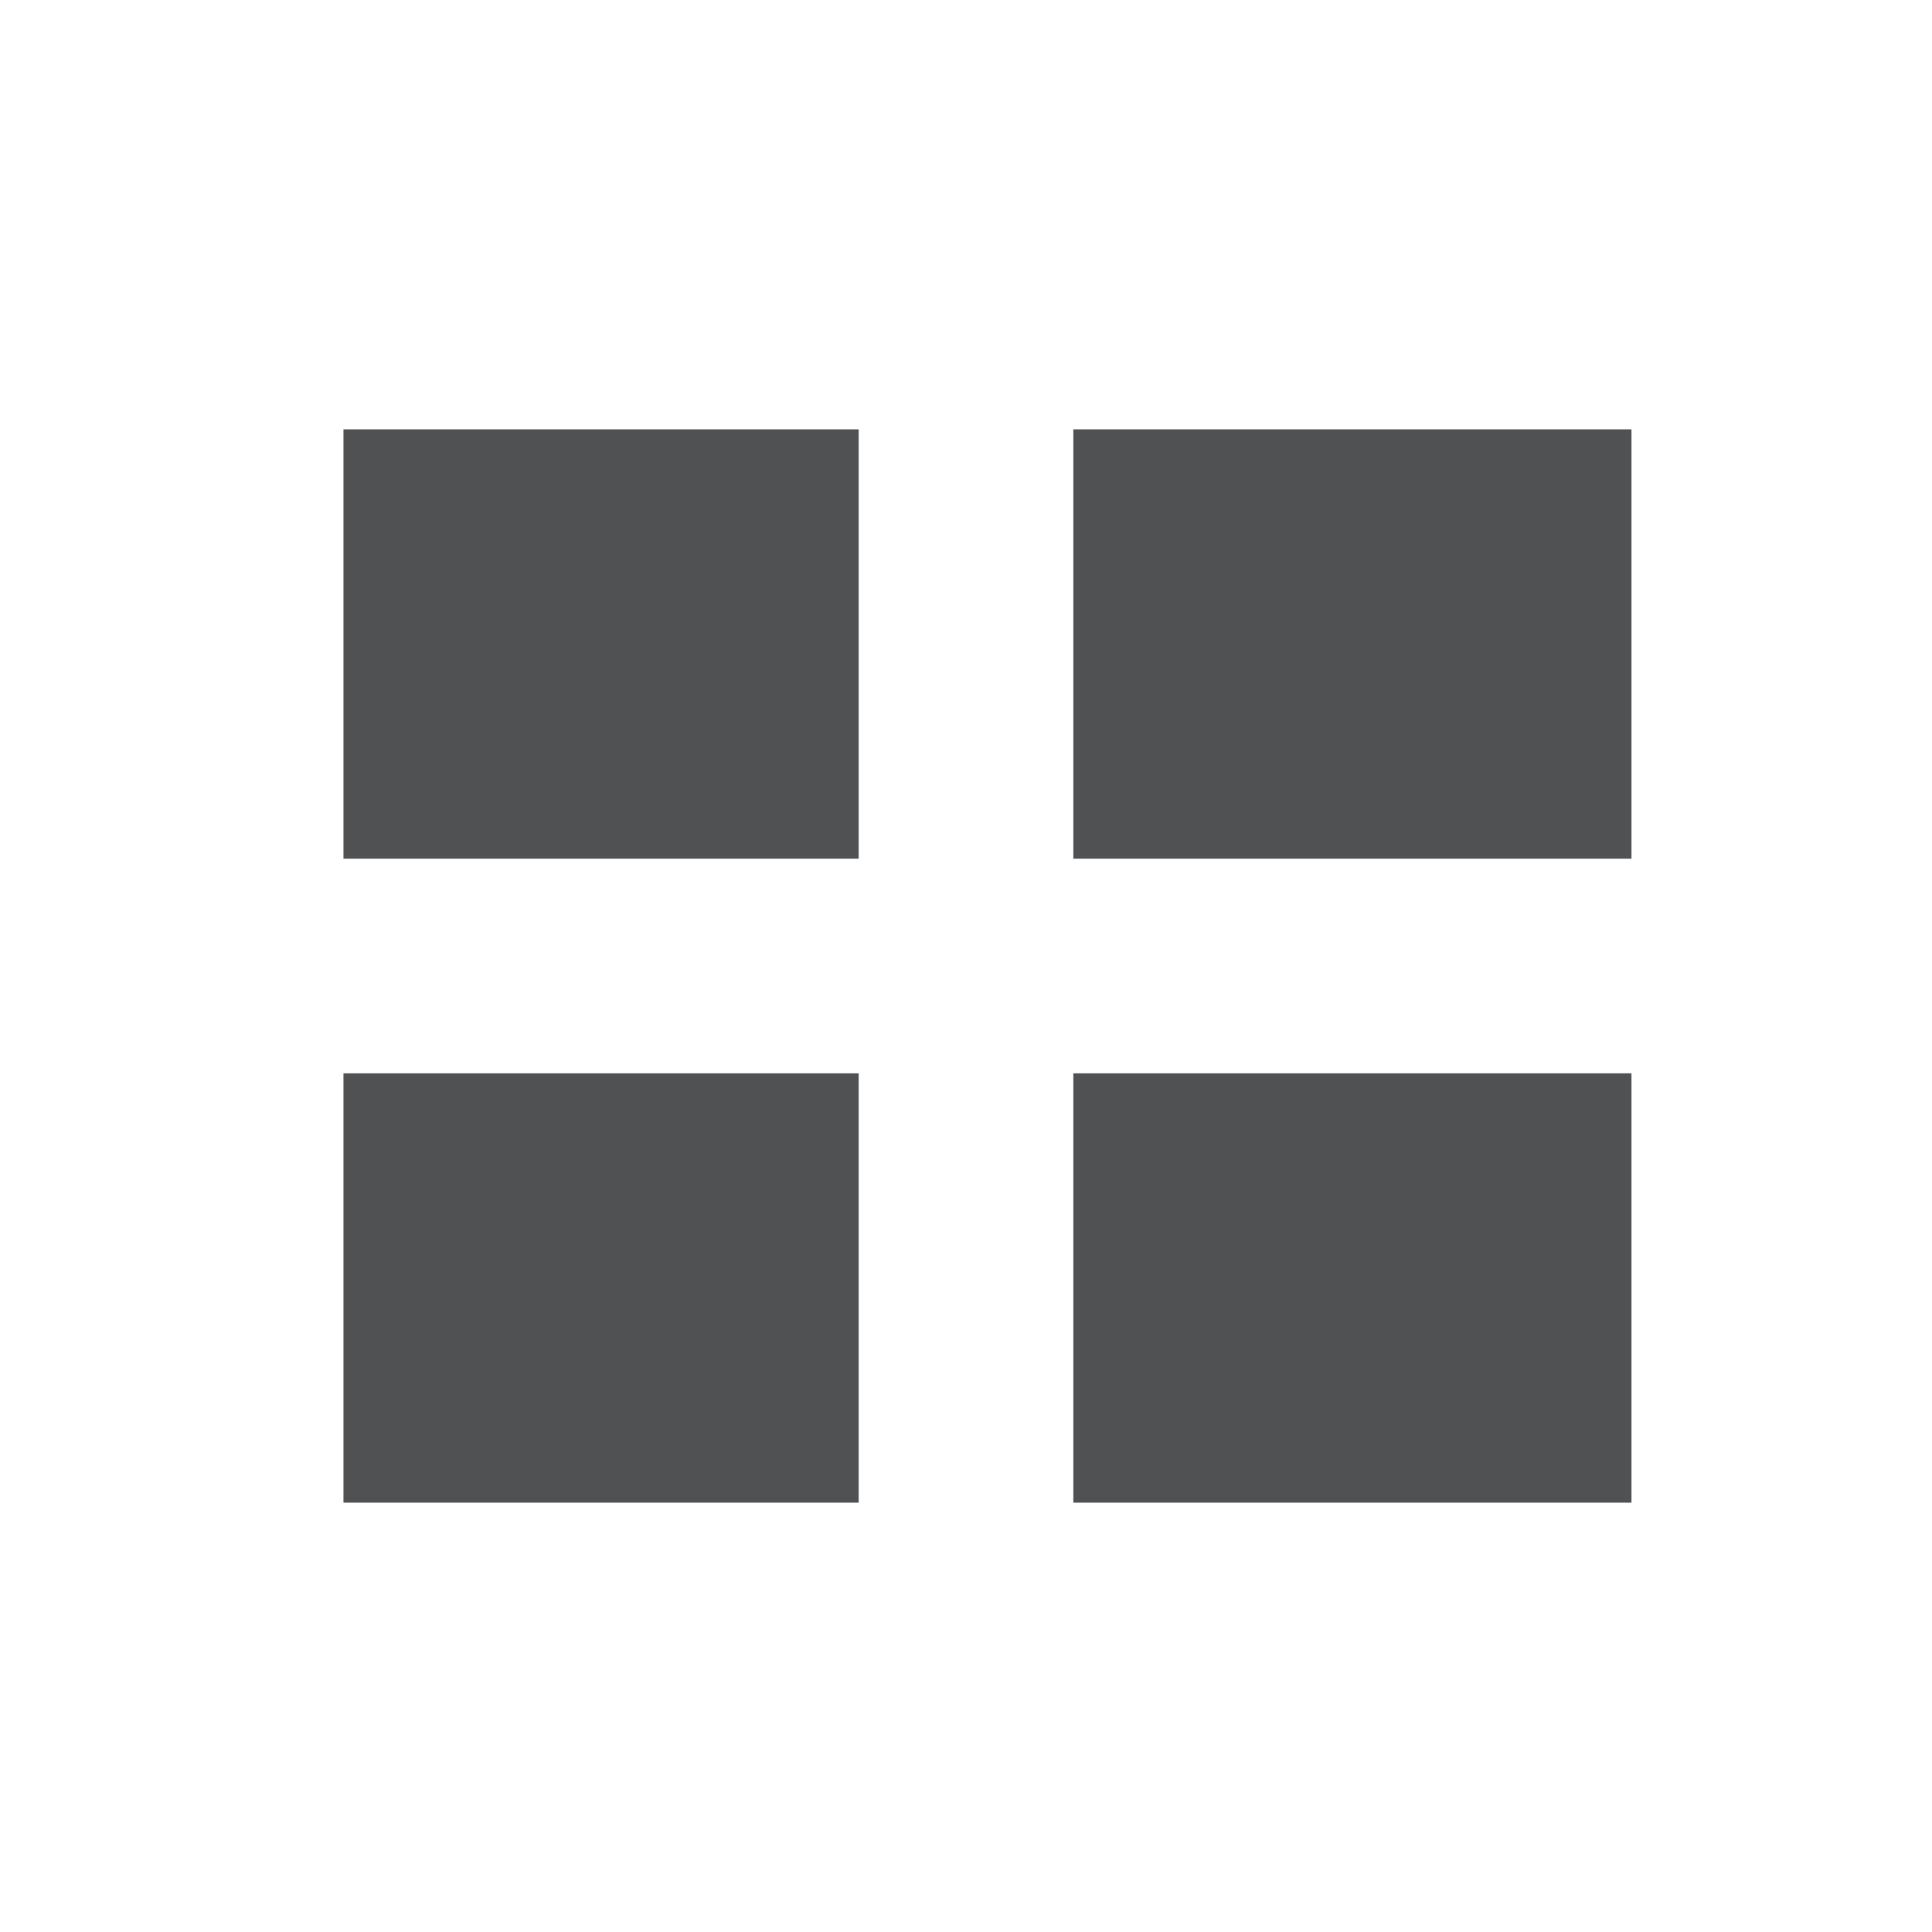
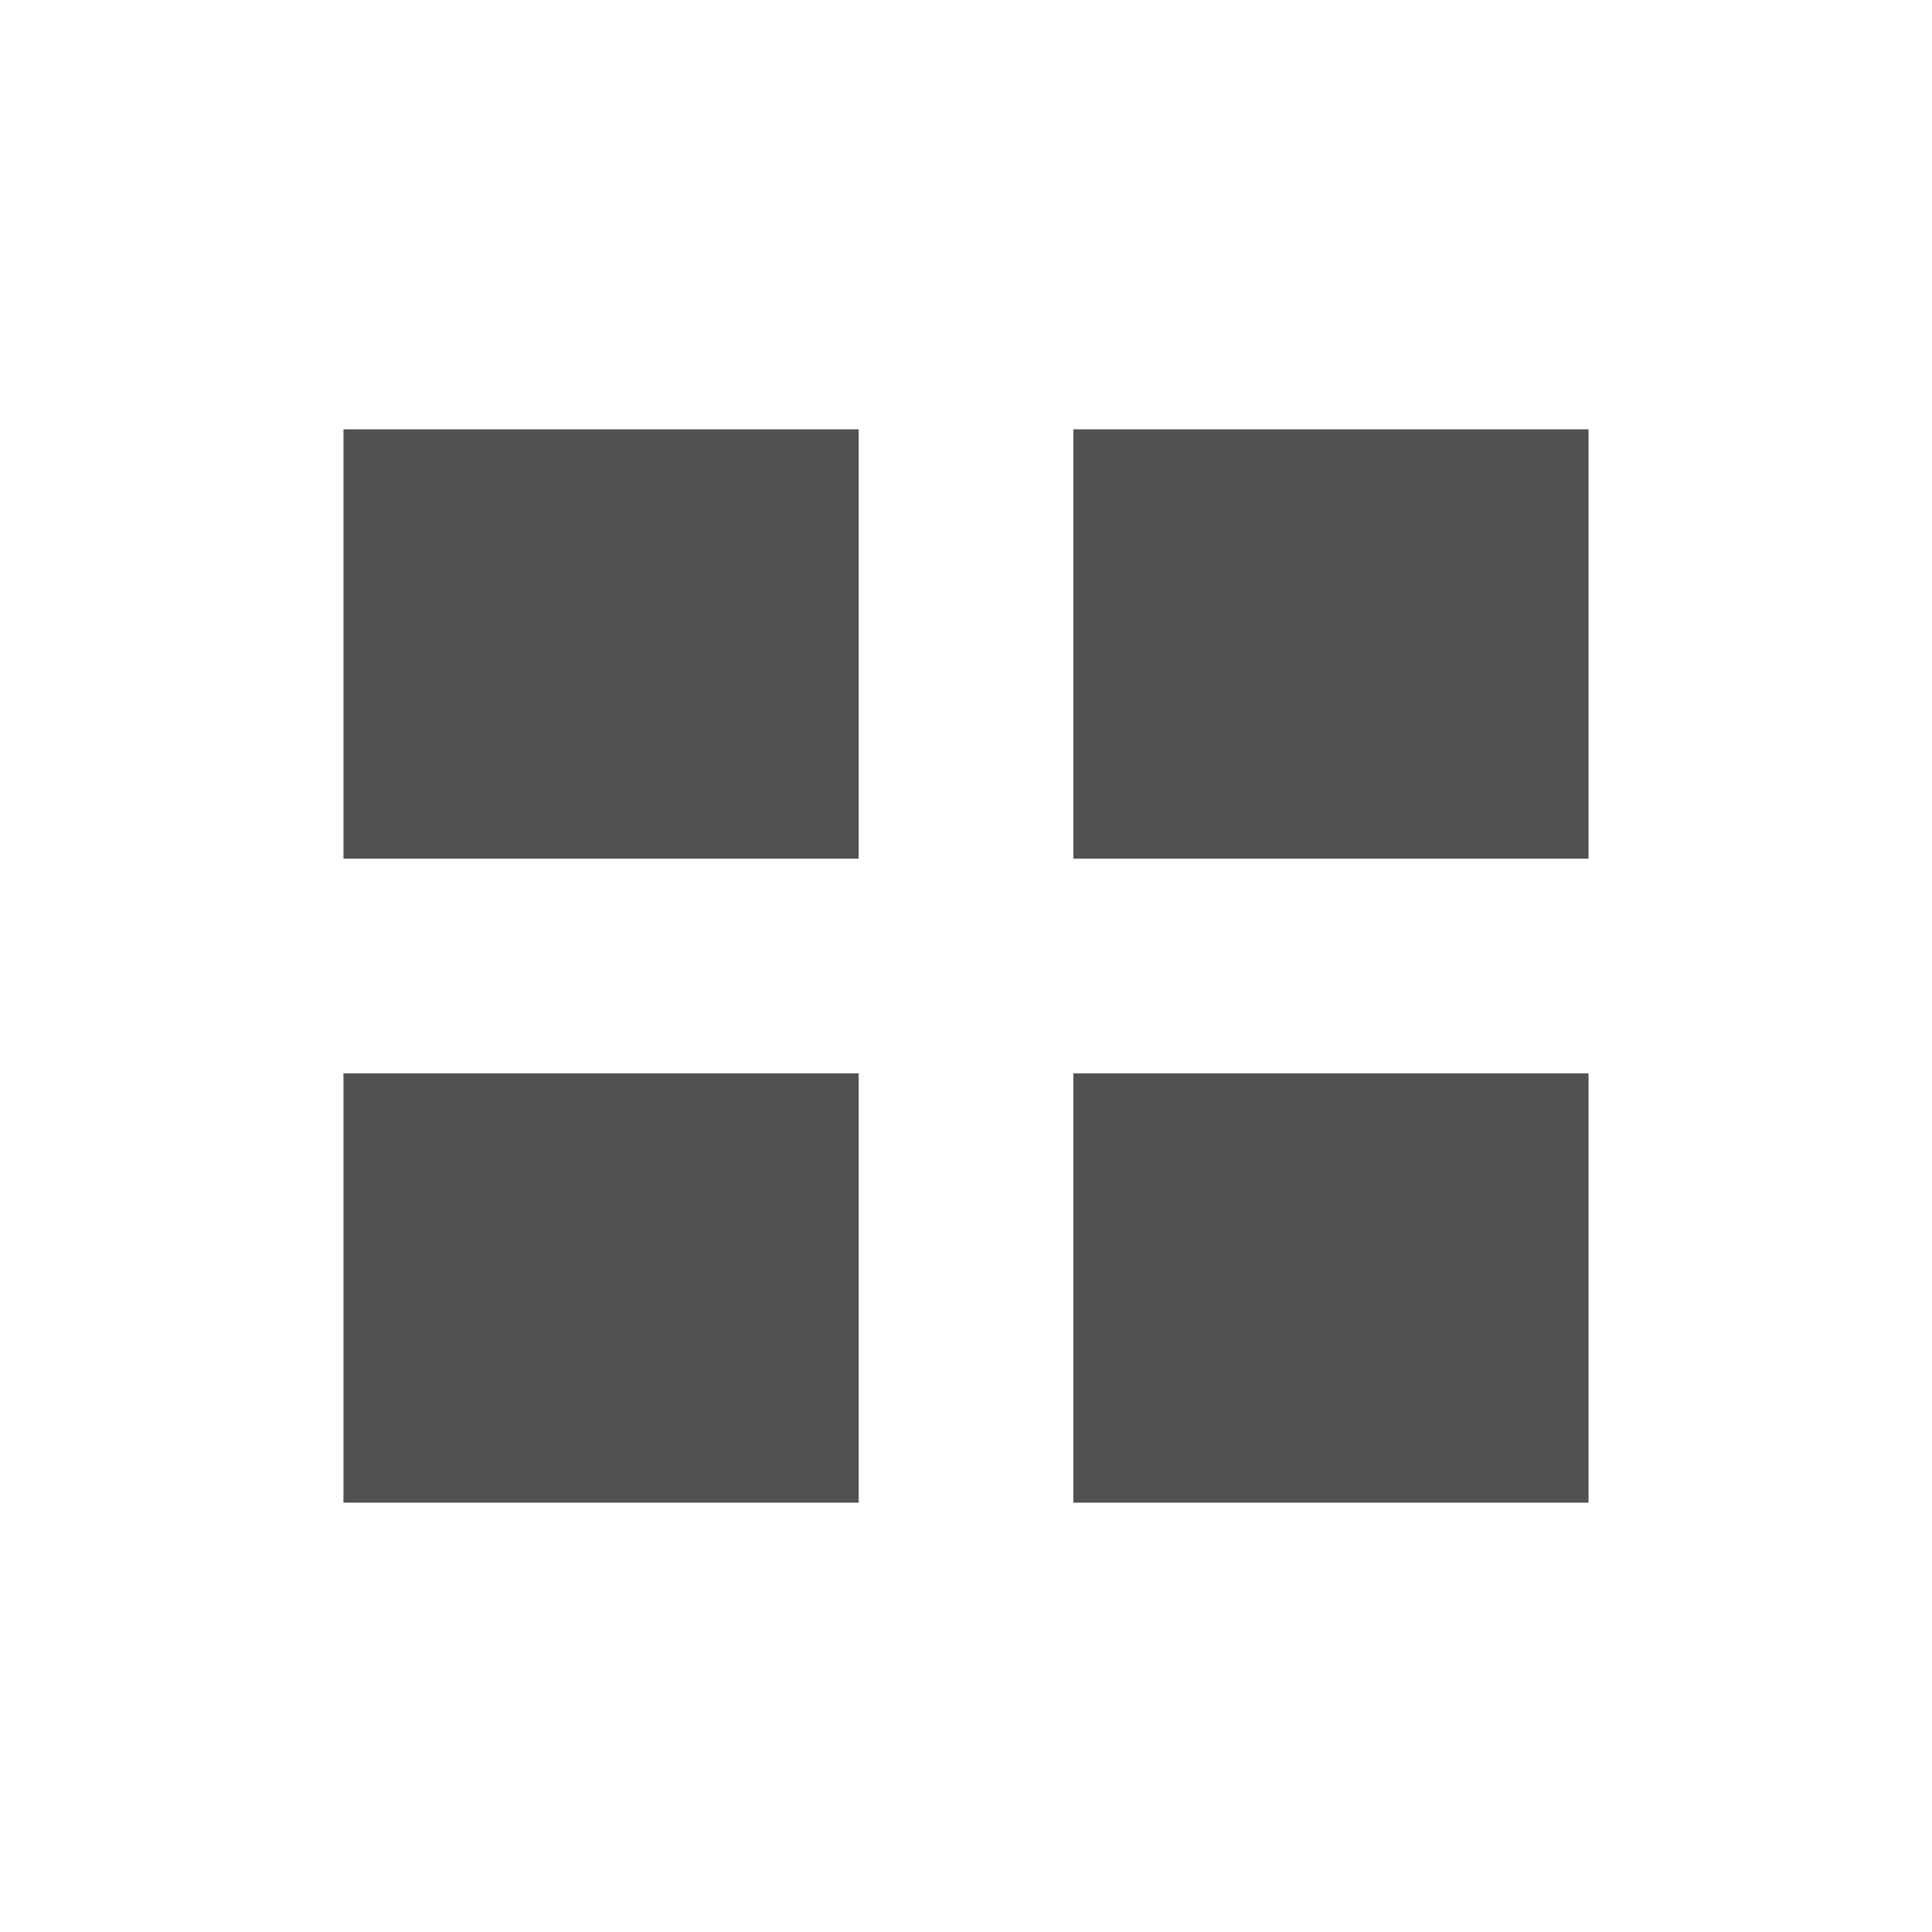
<svg xmlns="http://www.w3.org/2000/svg" baseProfile="tiny" height="4.763mm" version="1.2" viewBox="0 0 45 45" width="4.763mm">
  <style id="current-color-scheme" type="text/css">.ColorScheme-Text {color:#232629;}</style>
  <defs />
  <g fill="none" fill-rule="evenodd" stroke="black" stroke-linecap="square" stroke-linejoin="bevel" stroke-width="1">
    <g class="ColorScheme-Text" fill="currentColor" fill-opacity="0.8" font-family="Noto Sans" font-size="33.333" font-style="normal" font-weight="400" stroke="none" transform="matrix(2.5,0,0,2.5,0,0)">
      <path d="M3.2,4 L8,4 L8,8 L3.2,8 L3.2,4 Z " fill-rule="evenodd" vector-effect="none" />
-       <path d="M10,4 L15.2,4 L15.2,8 L10,8 L10,4 Z " fill-rule="evenodd" vector-effect="none" />
-       <path d="M10,10 L15.2,10 L15.2,14 L10,14 L10,10 Z " fill-rule="evenodd" vector-effect="none" />
+     </g>
+     <g class="ColorScheme-Text" fill="currentColor" fill-opacity="0.8" font-family="Noto Sans" font-size="33.333" font-style="normal" font-weight="400" stroke="none" transform="matrix(2.5,0,0,2.5,0,0)">
+       <path d="M10,4 L14.8,4 L14.8,8 L10,8 L10,4 Z " fill-rule="evenodd" vector-effect="none" />
+     </g>
+     <g class="ColorScheme-Text" fill="currentColor" fill-opacity="0.8" font-family="Noto Sans" font-size="33.333" font-style="normal" font-weight="400" stroke="none" transform="matrix(2.5,0,0,2.5,0,0)">
      <path d="M3.2,10 L8,10 L8,14 L3.2,14 L3.2,10 Z " fill-rule="evenodd" vector-effect="none" />
+     </g>
+     <g class="ColorScheme-Text" fill="currentColor" fill-opacity="0.8" font-family="Noto Sans" font-size="33.333" font-style="normal" font-weight="400" stroke="none" transform="matrix(2.5,0,0,2.5,0,0)">
+       <path d="M10,10 L14.8,10 L14.8,14 L10,14 L10,10 Z " fill-rule="evenodd" vector-effect="none" />
    </g>
  </g>
</svg>
